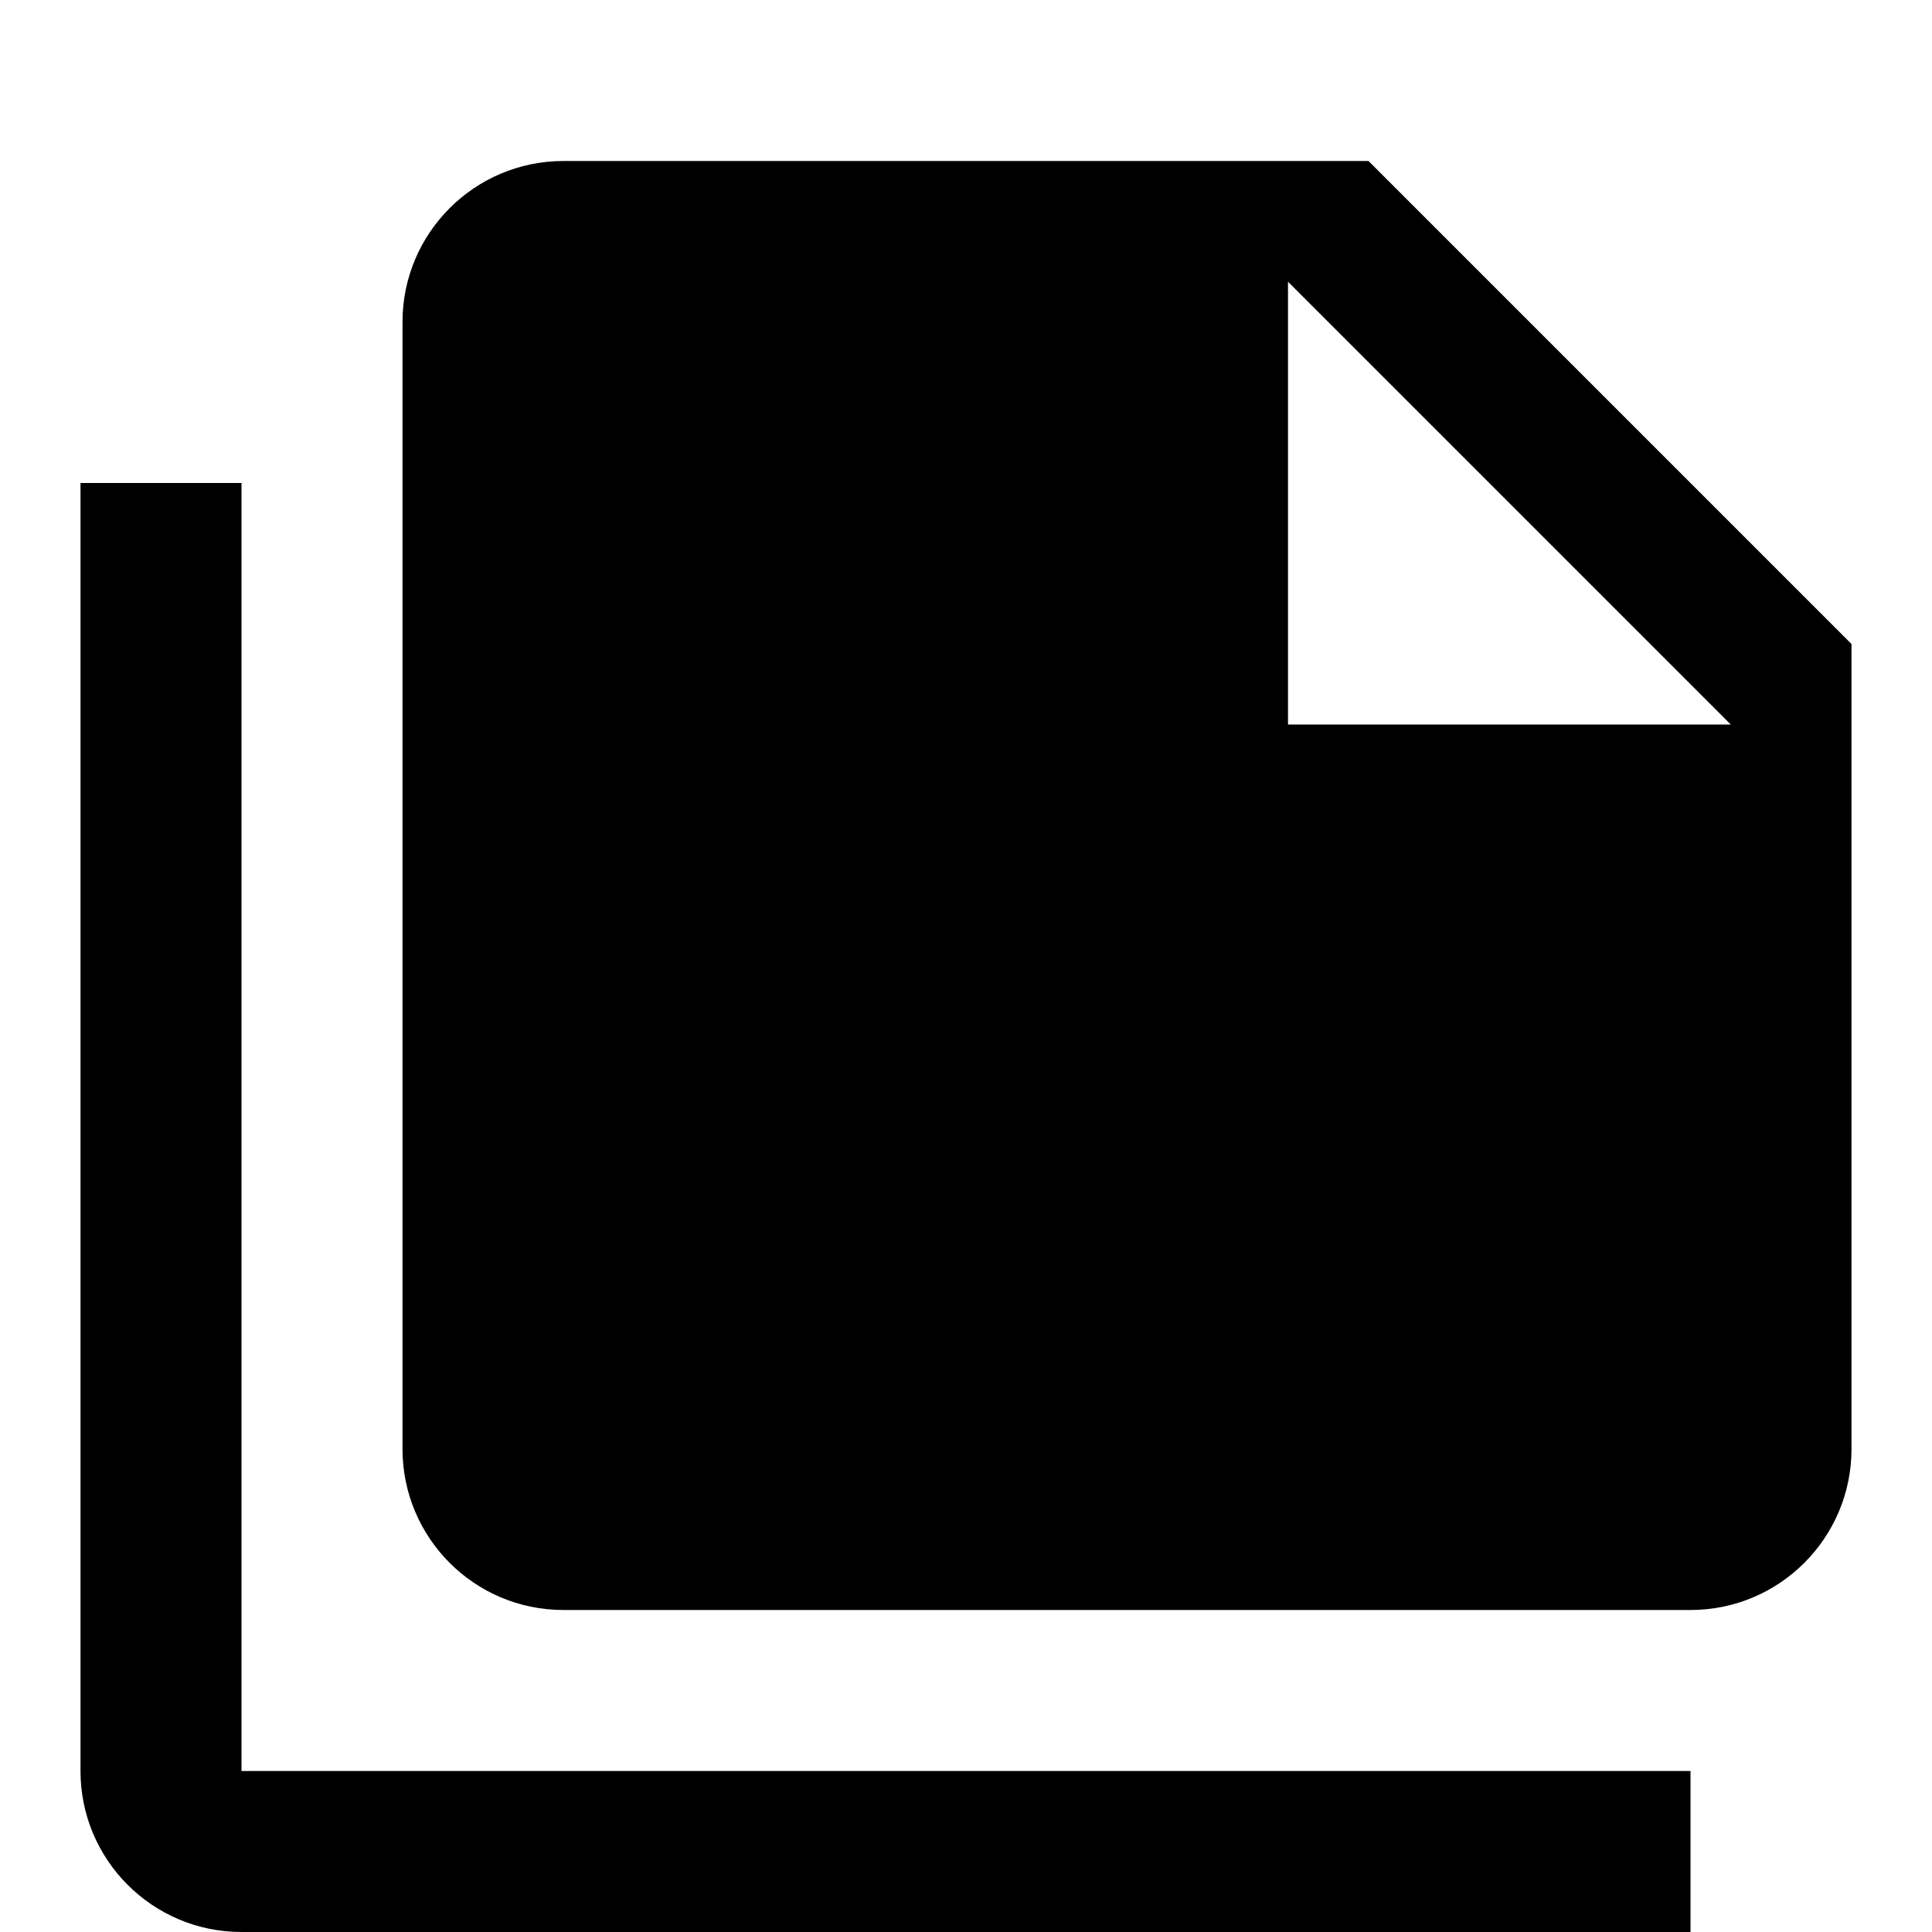
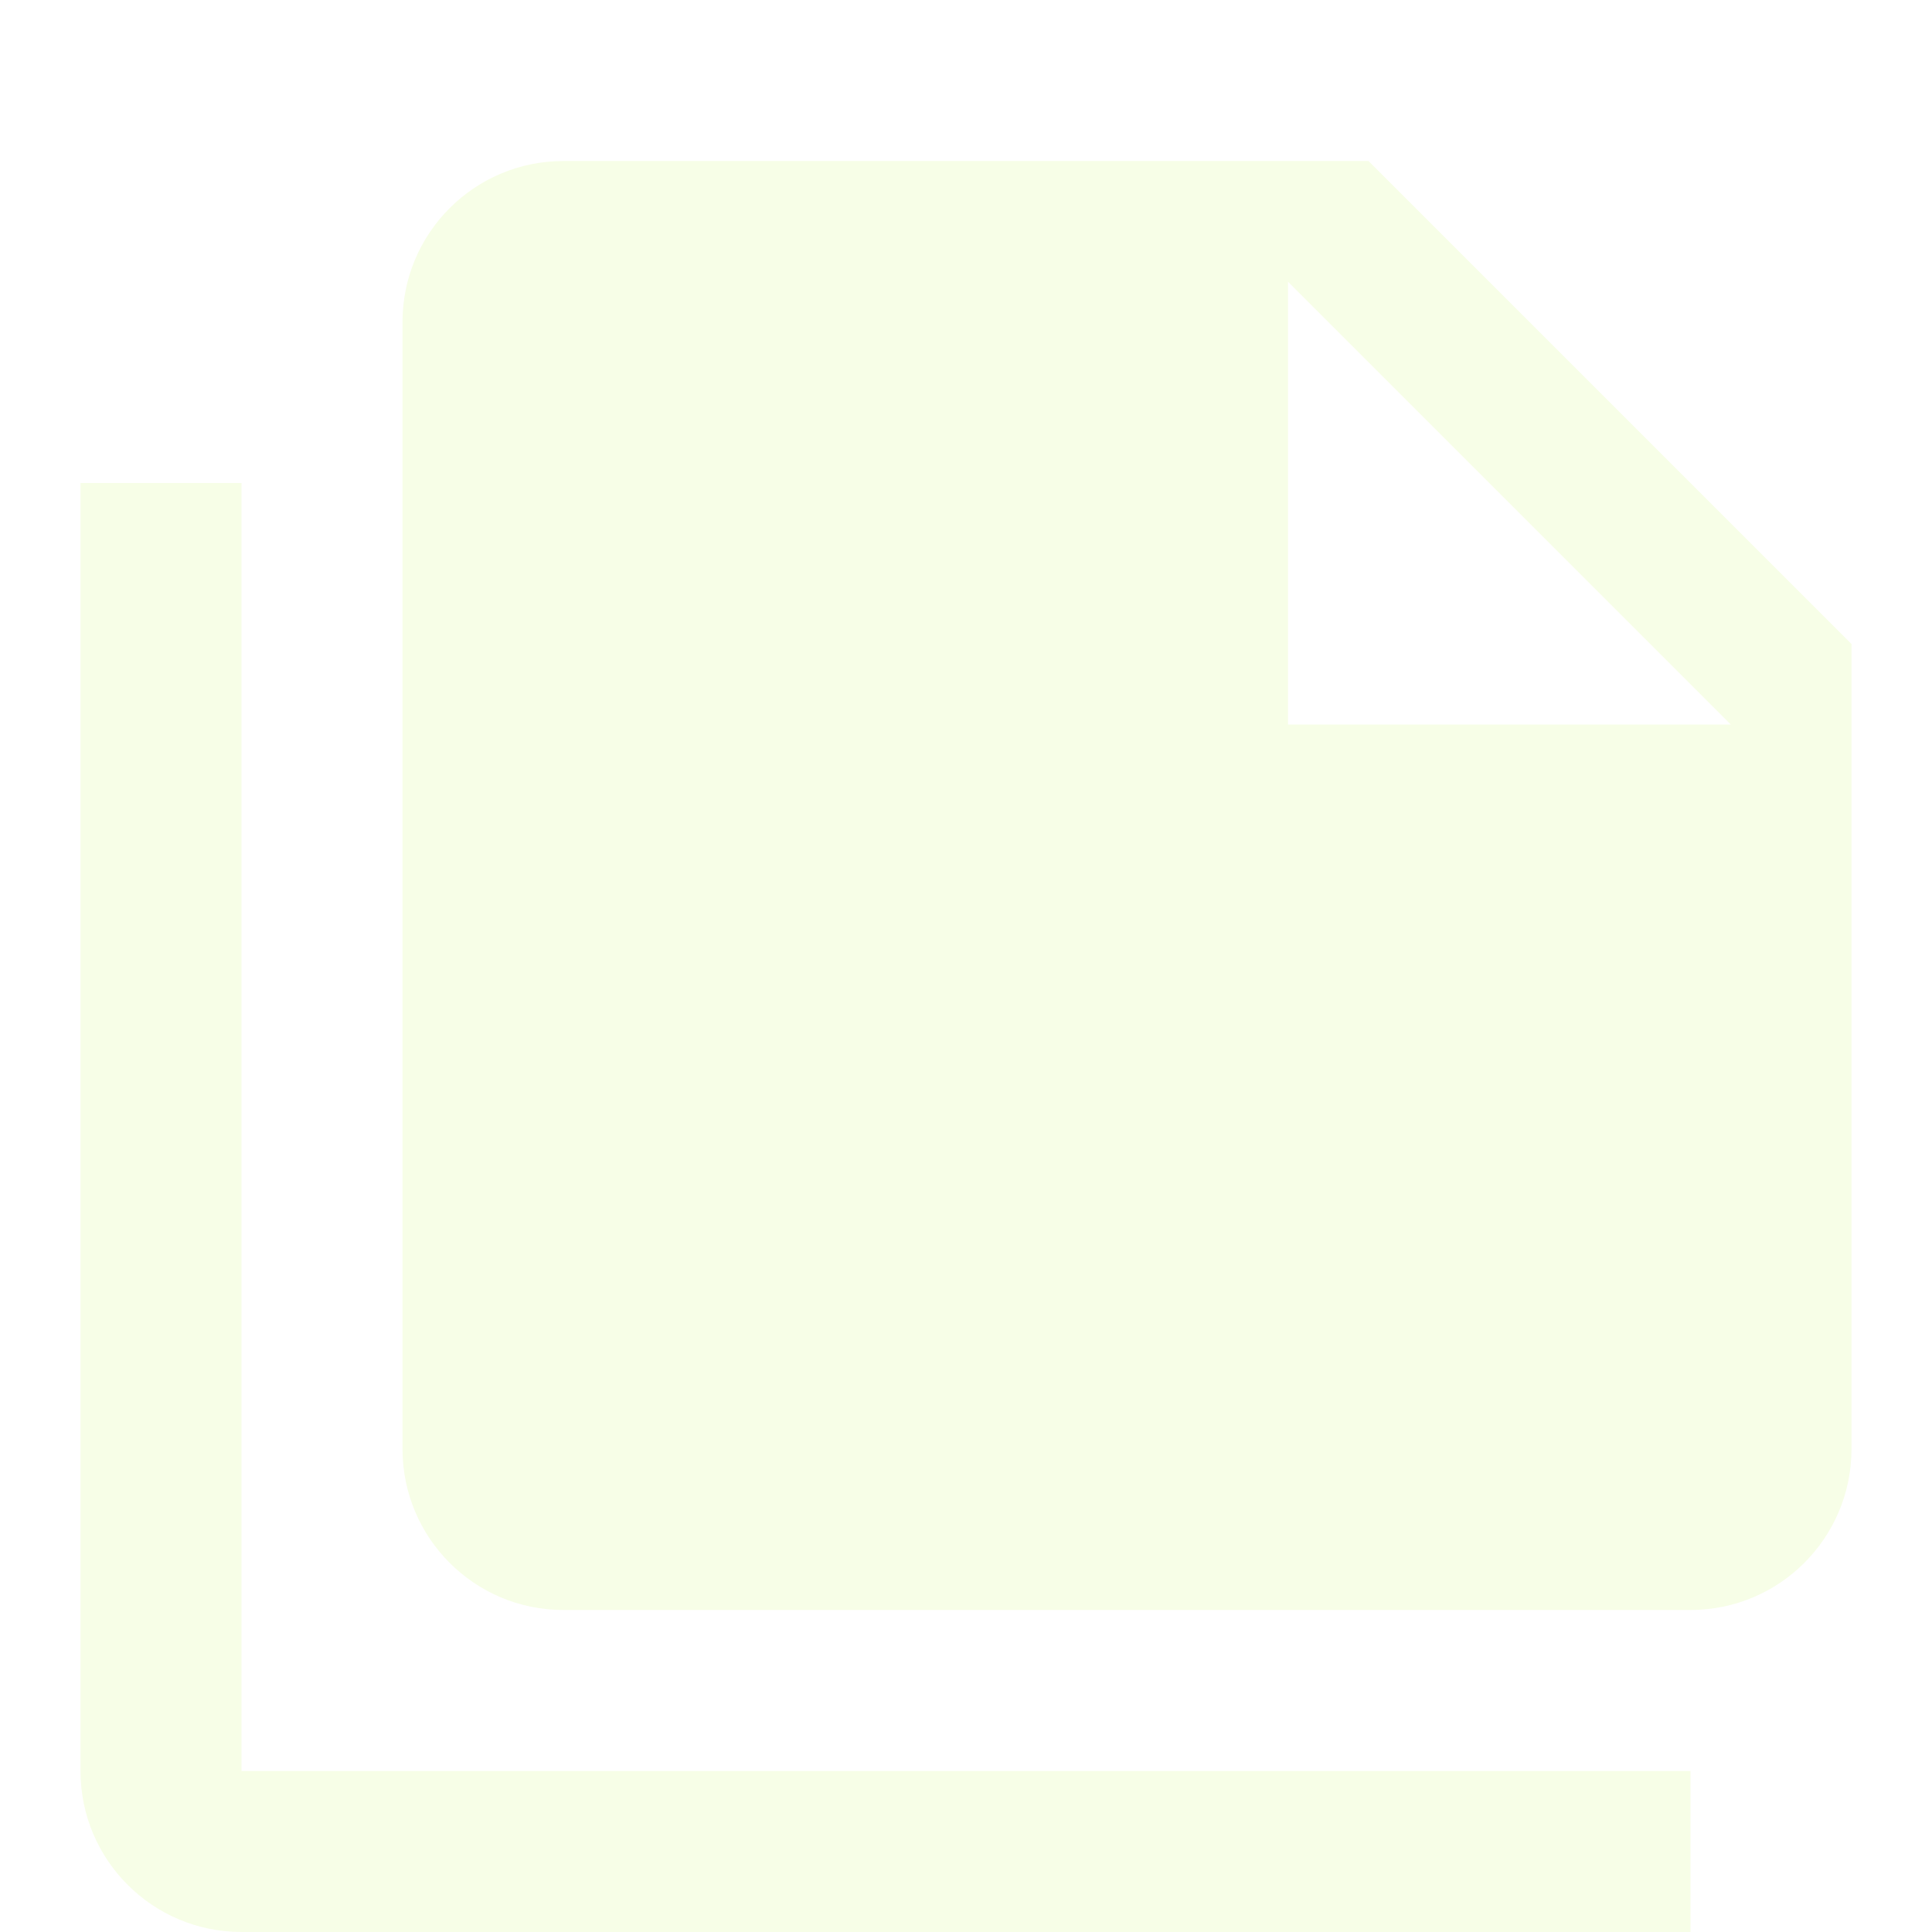
<svg xmlns="http://www.w3.org/2000/svg" viewBox="0 0 24 24">
-   <path d="M16,9H21.5L16,3.5V9M7,2H17L23,8V18A2,2 0 0,1 21,20H7C5.89,20 5,19.1 5,18V4A2,2 0 0,1 7,2M3,6V22H21V24H3A2,2 0 0,1 1,22V6H3Z" />
+   <path d="M16,9H21.5L16,3.5V9M7,2H17L23,8V18A2,2 0 0,1 21,20H7C5.89,20 5,19.1 5,18V4A2,2 0 0,1 7,2M3,6V22H21V24H3A2,2 0 0,1 1,22V6H3Z" fill="#f7fee7" />
</svg>
